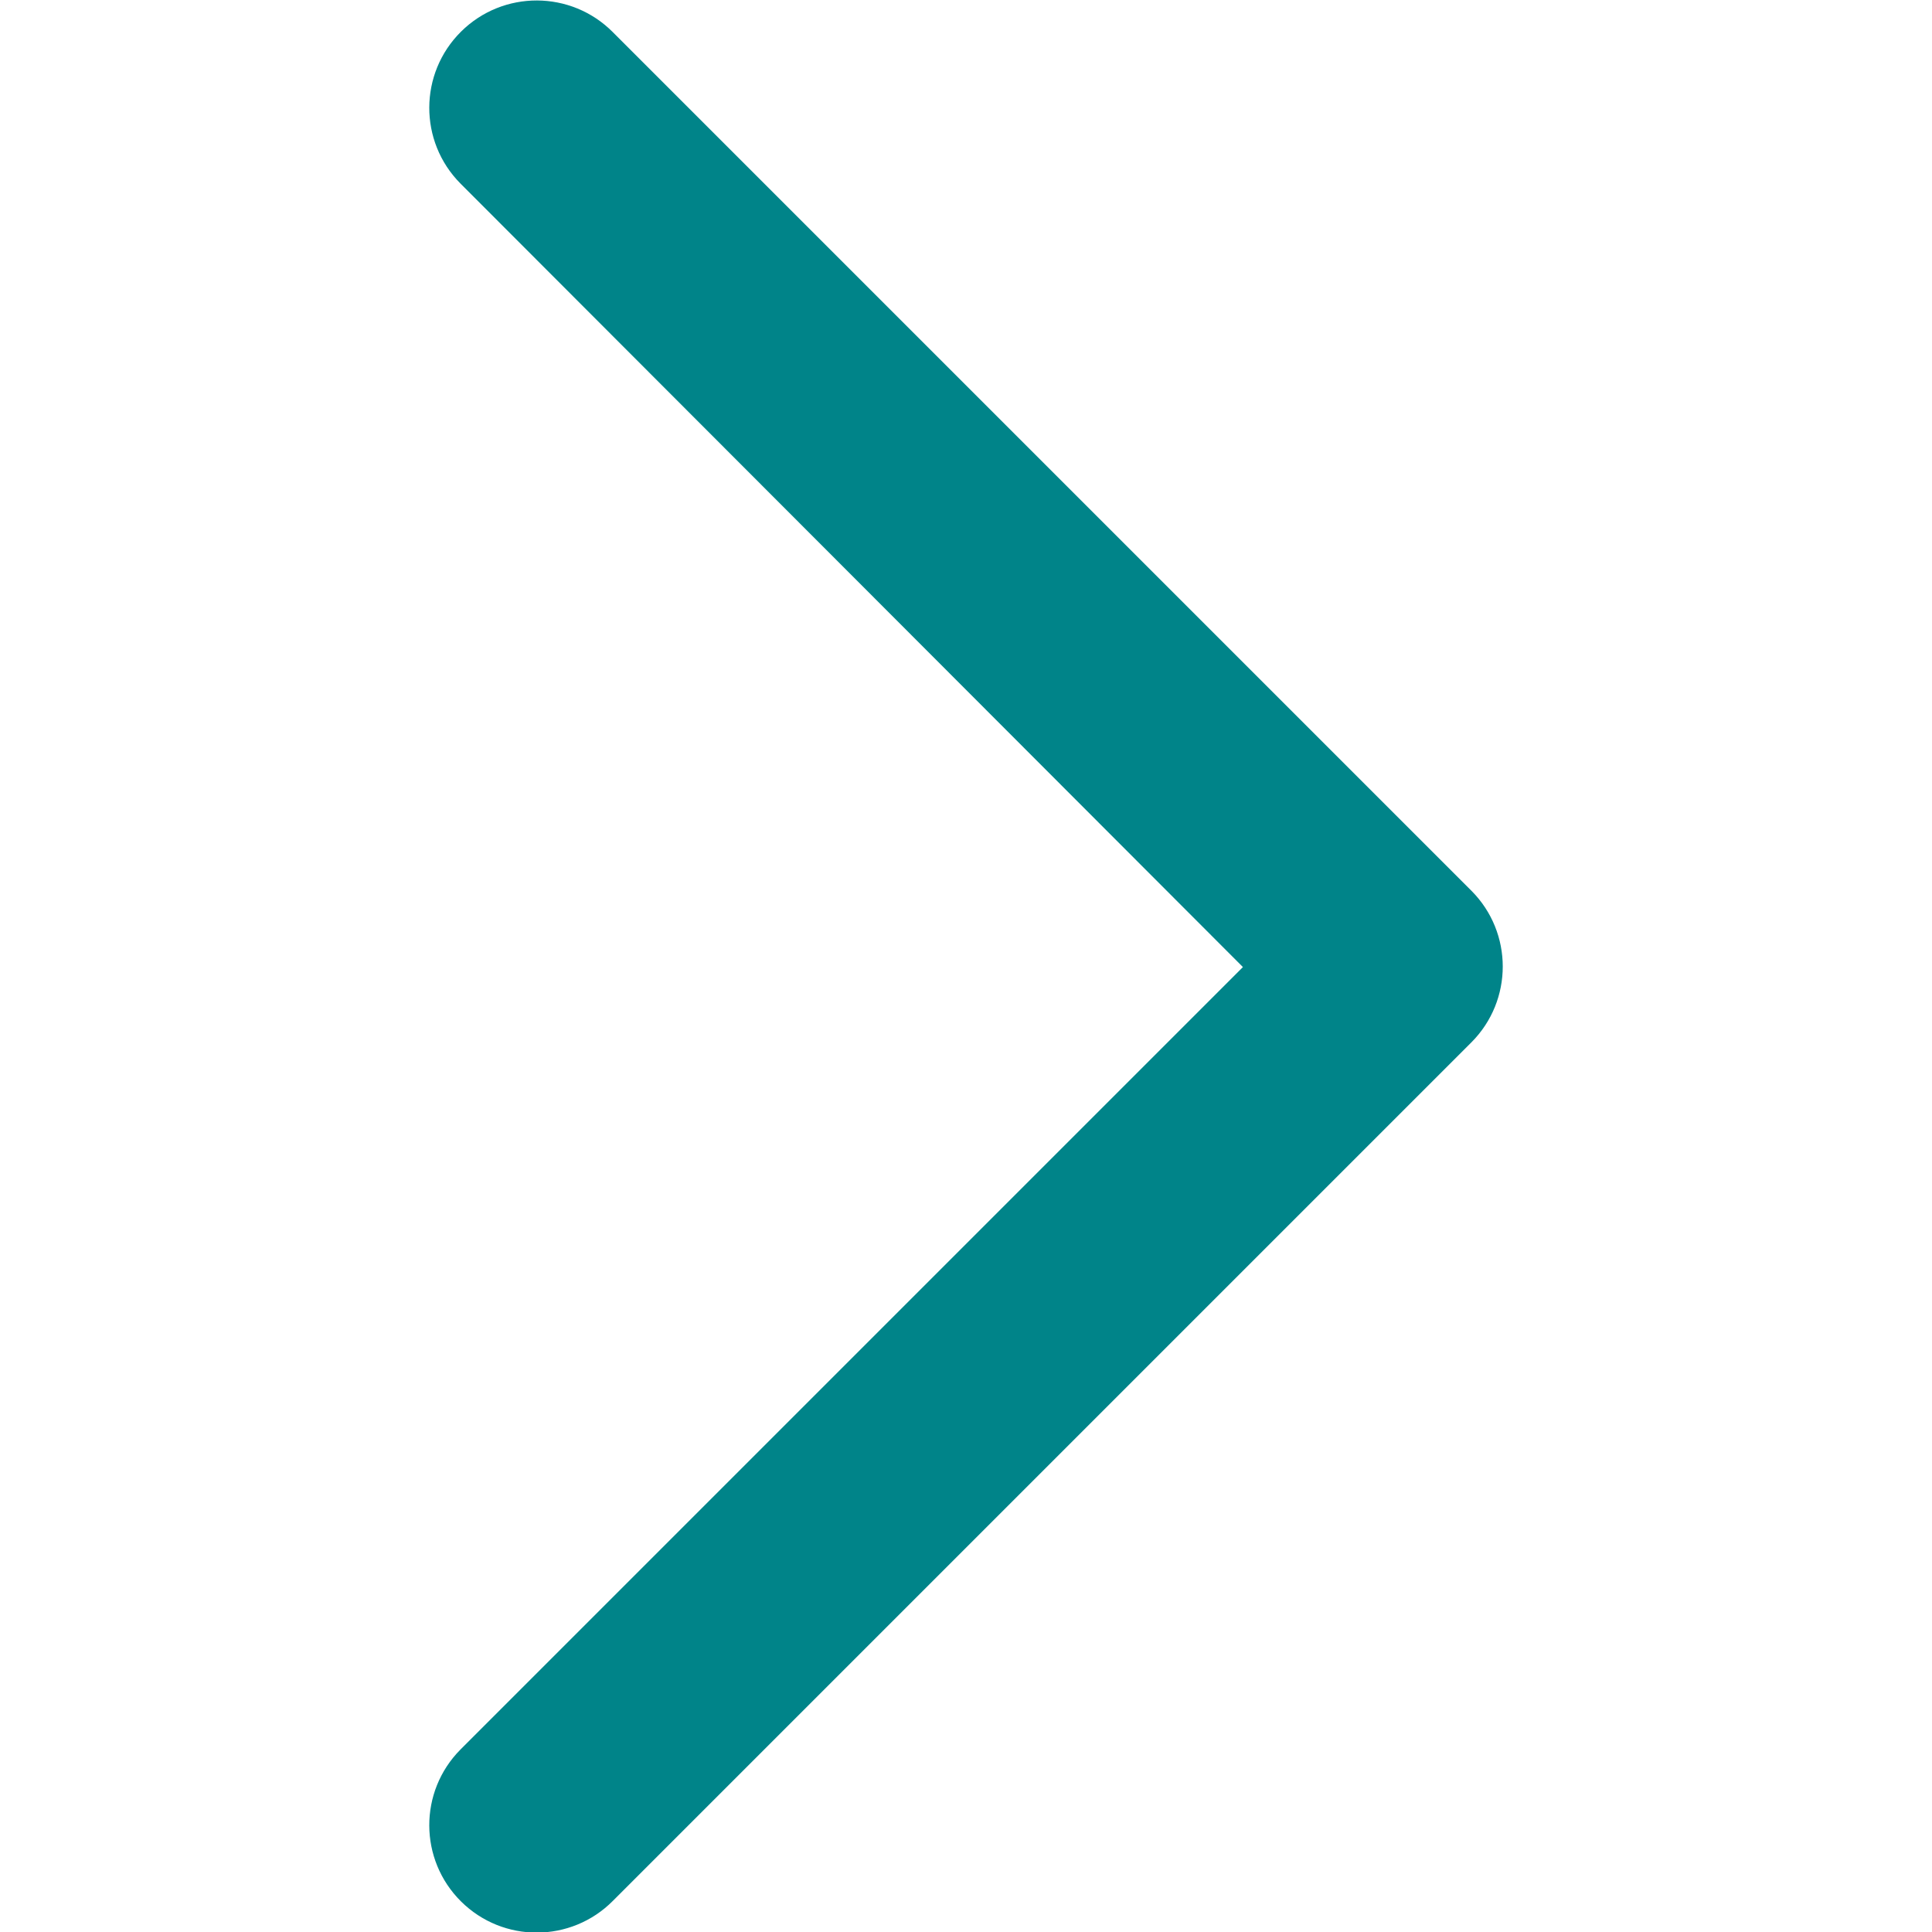
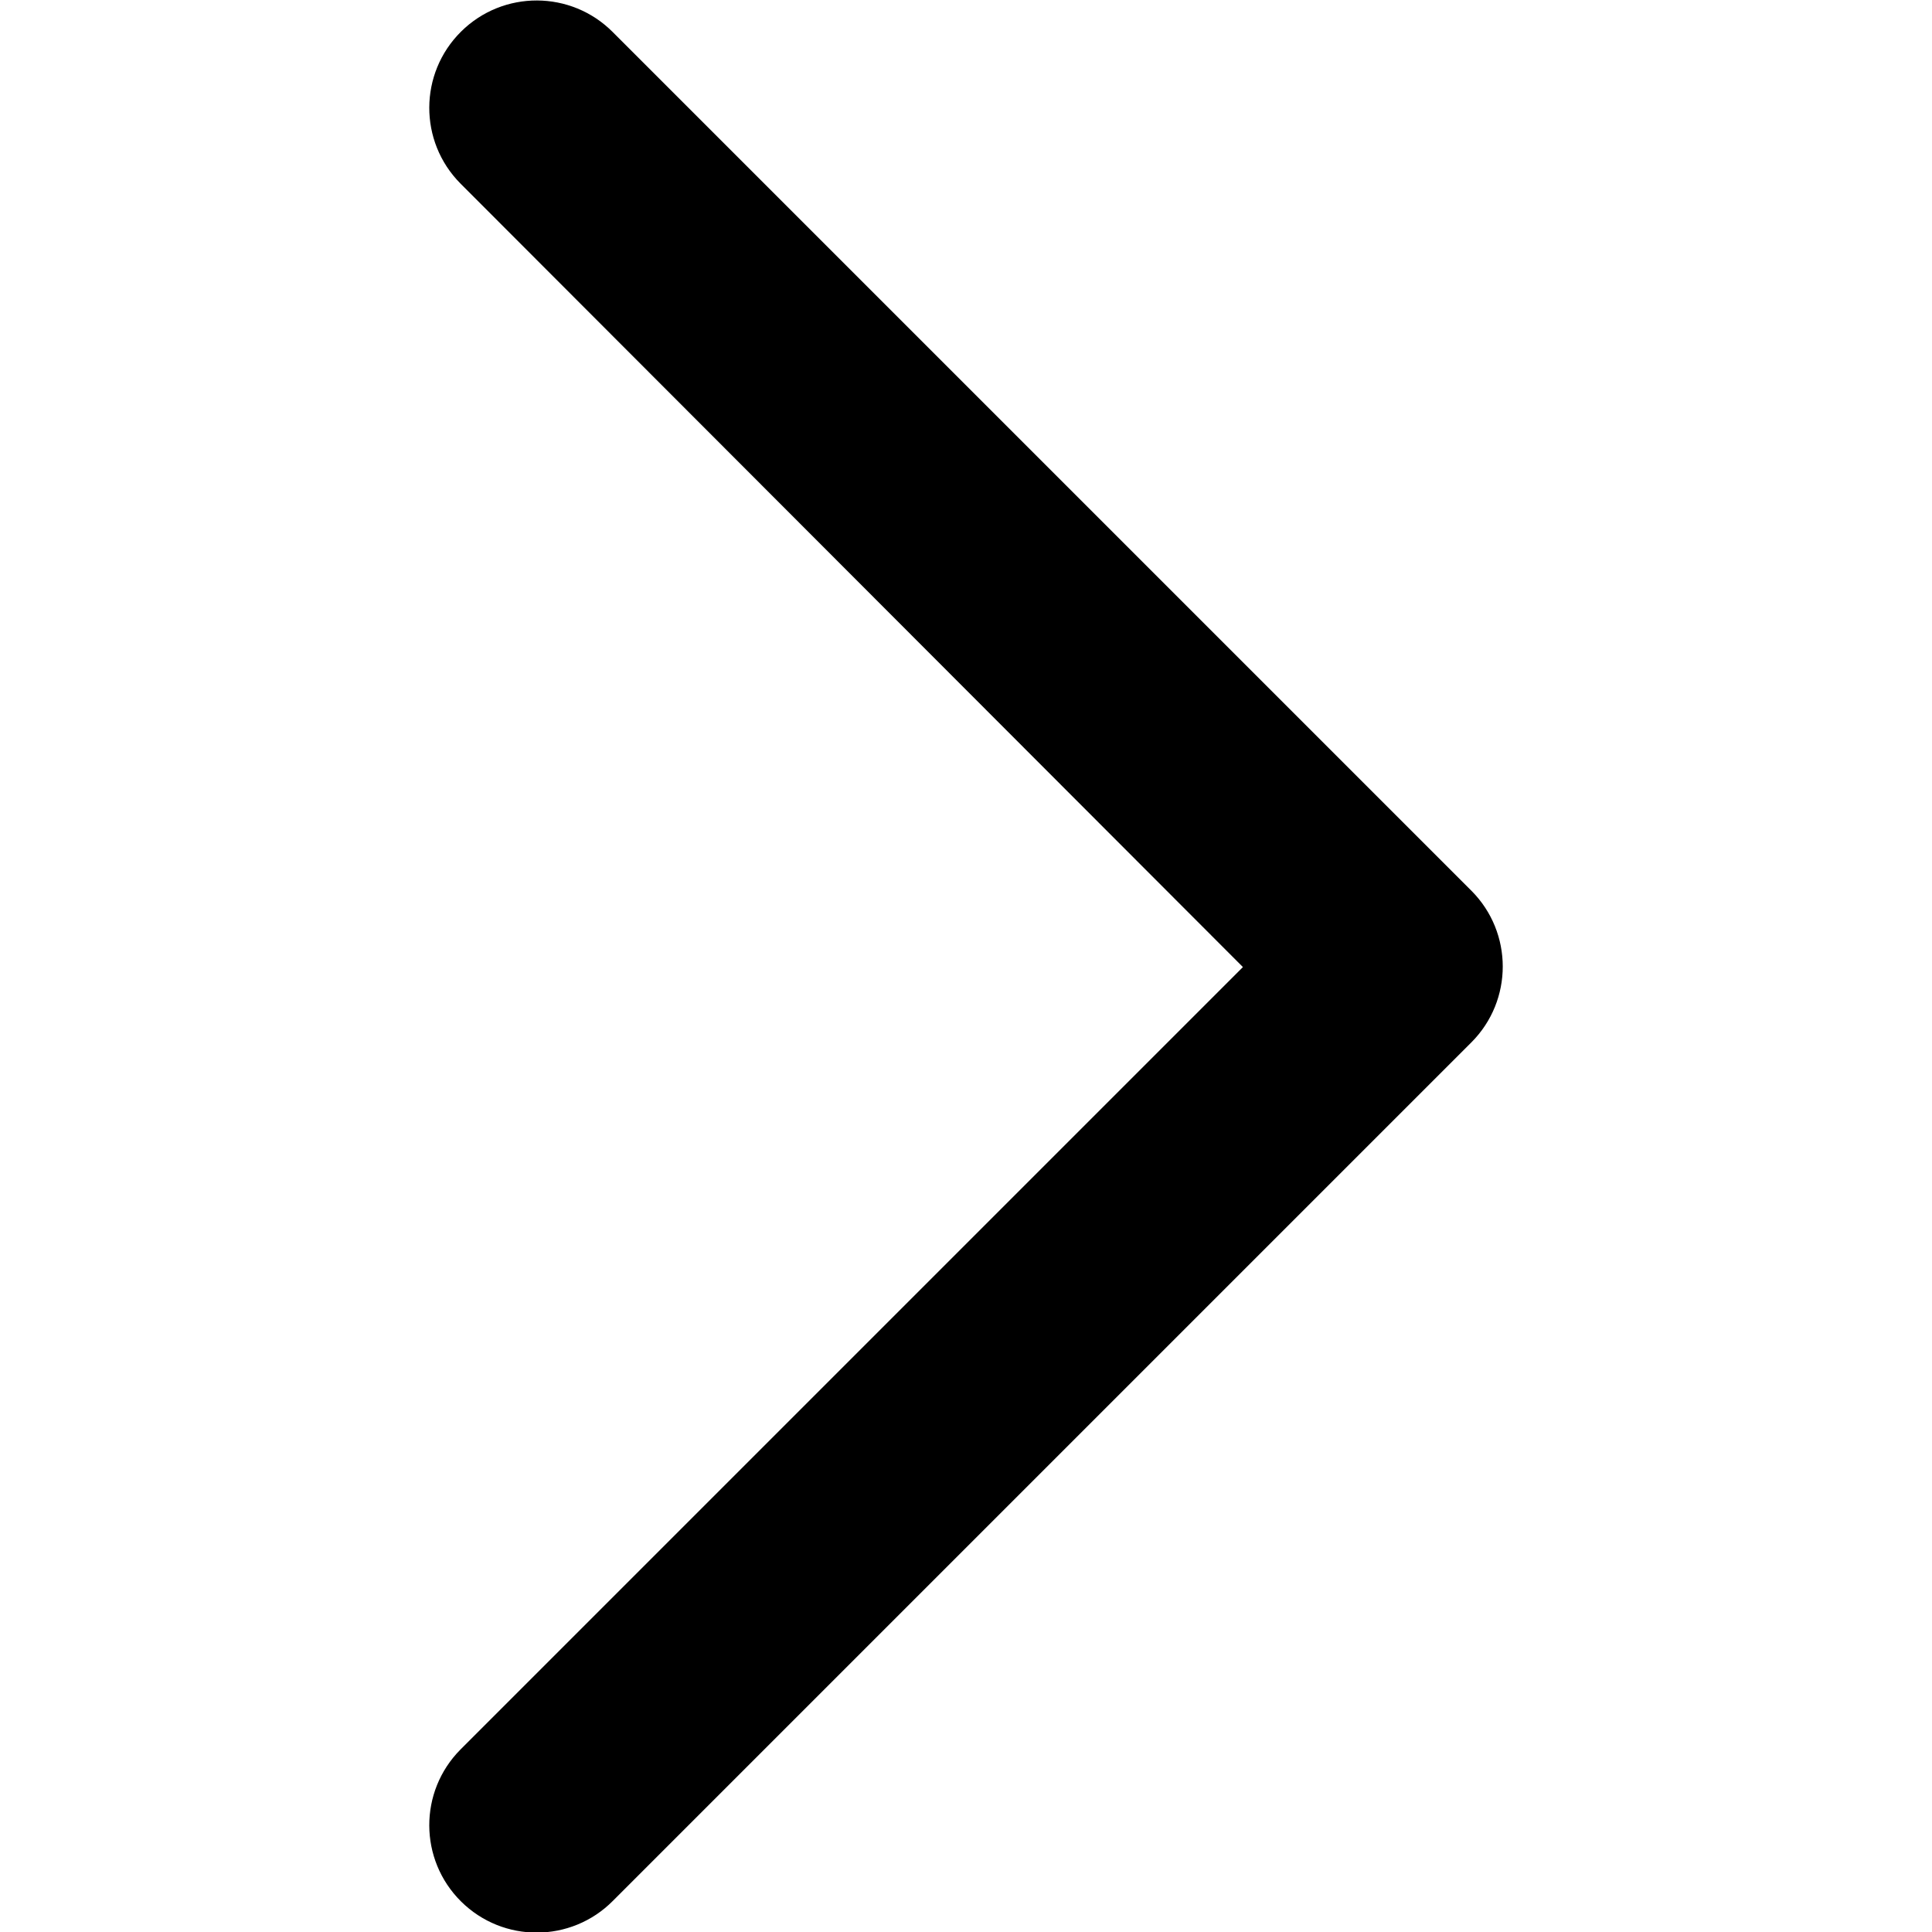
- <svg xmlns="http://www.w3.org/2000/svg" viewBox="0 0 18 18" role="img" aria-hidden="false" aria-label="see all" focusable="false" style="height: 10px; width: 10px; fill: #008489;">
+ <svg xmlns="http://www.w3.org/2000/svg" viewBox="0 0 18 18" role="img" aria-hidden="false" aria-label="see all" focusable="false" style="height: 10px; width: 10px;">
  <path d="m4.29 1.71a1 1 0 1 1 1.42-1.41l8 8a1 1 0 0 1 0 1.41l-8 8a1 1 0 1 1 -1.42-1.41l7.29-7.29z" fill-rule="evenodd" />
</svg>
